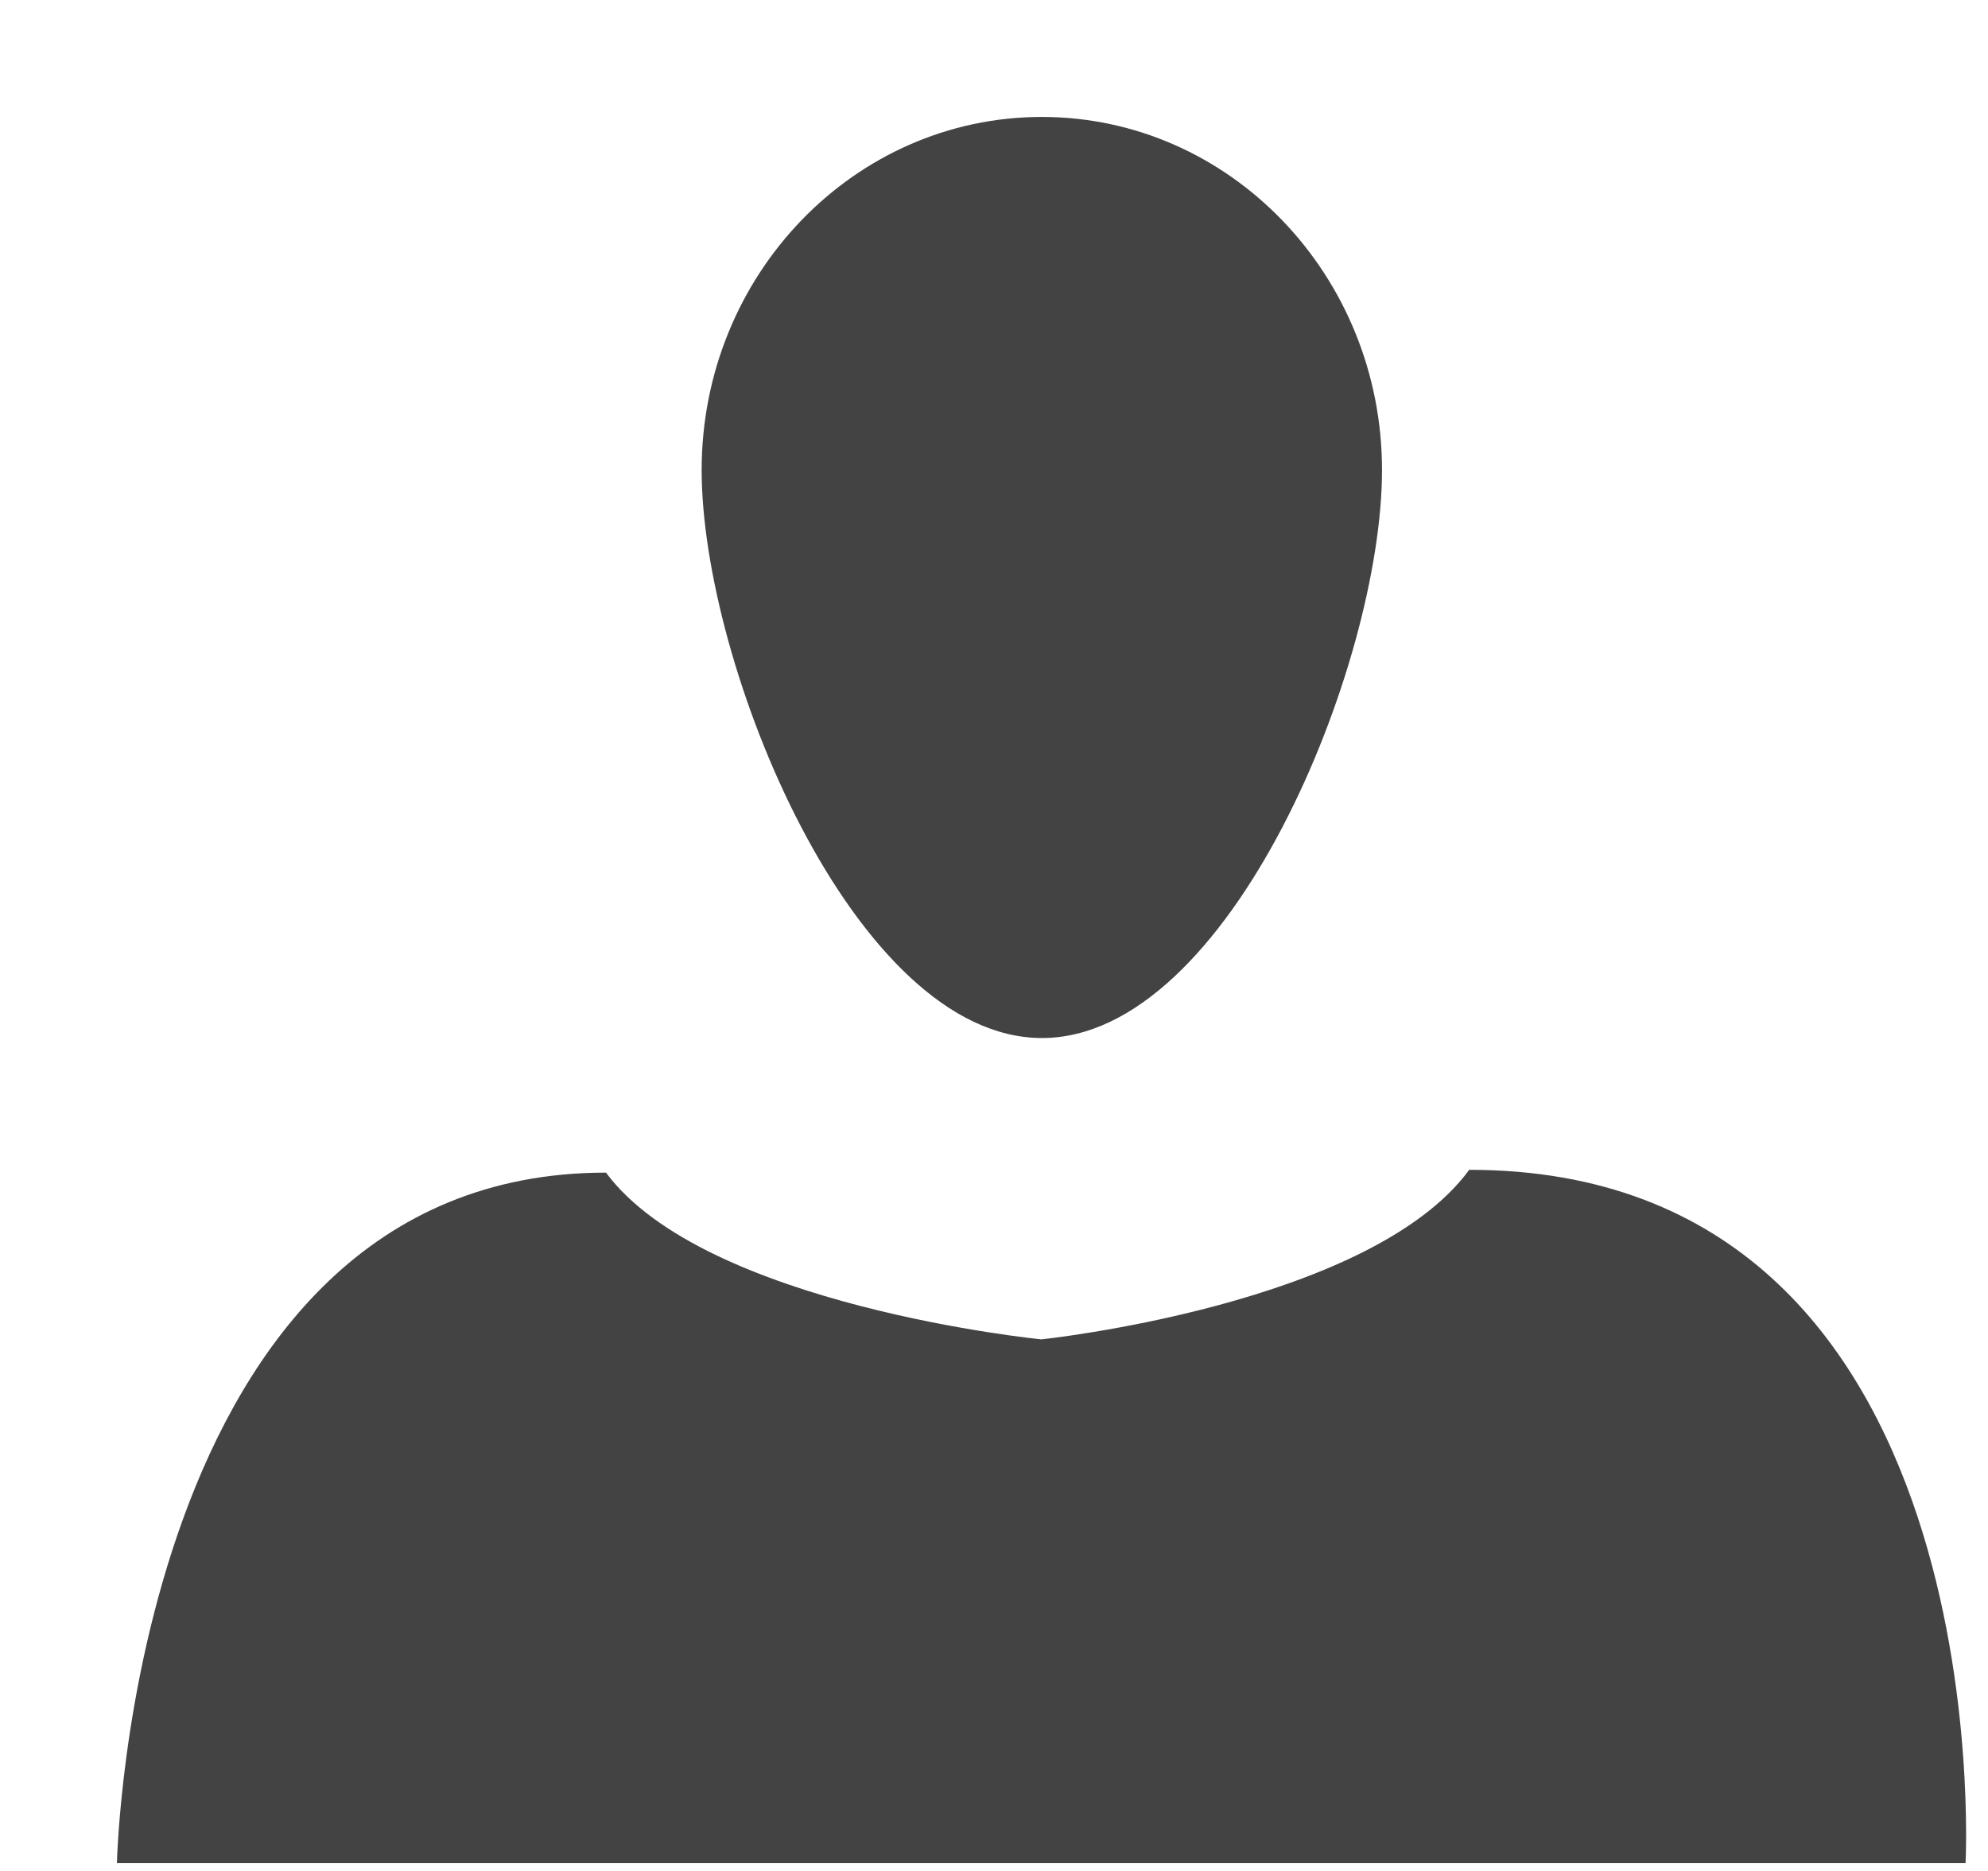
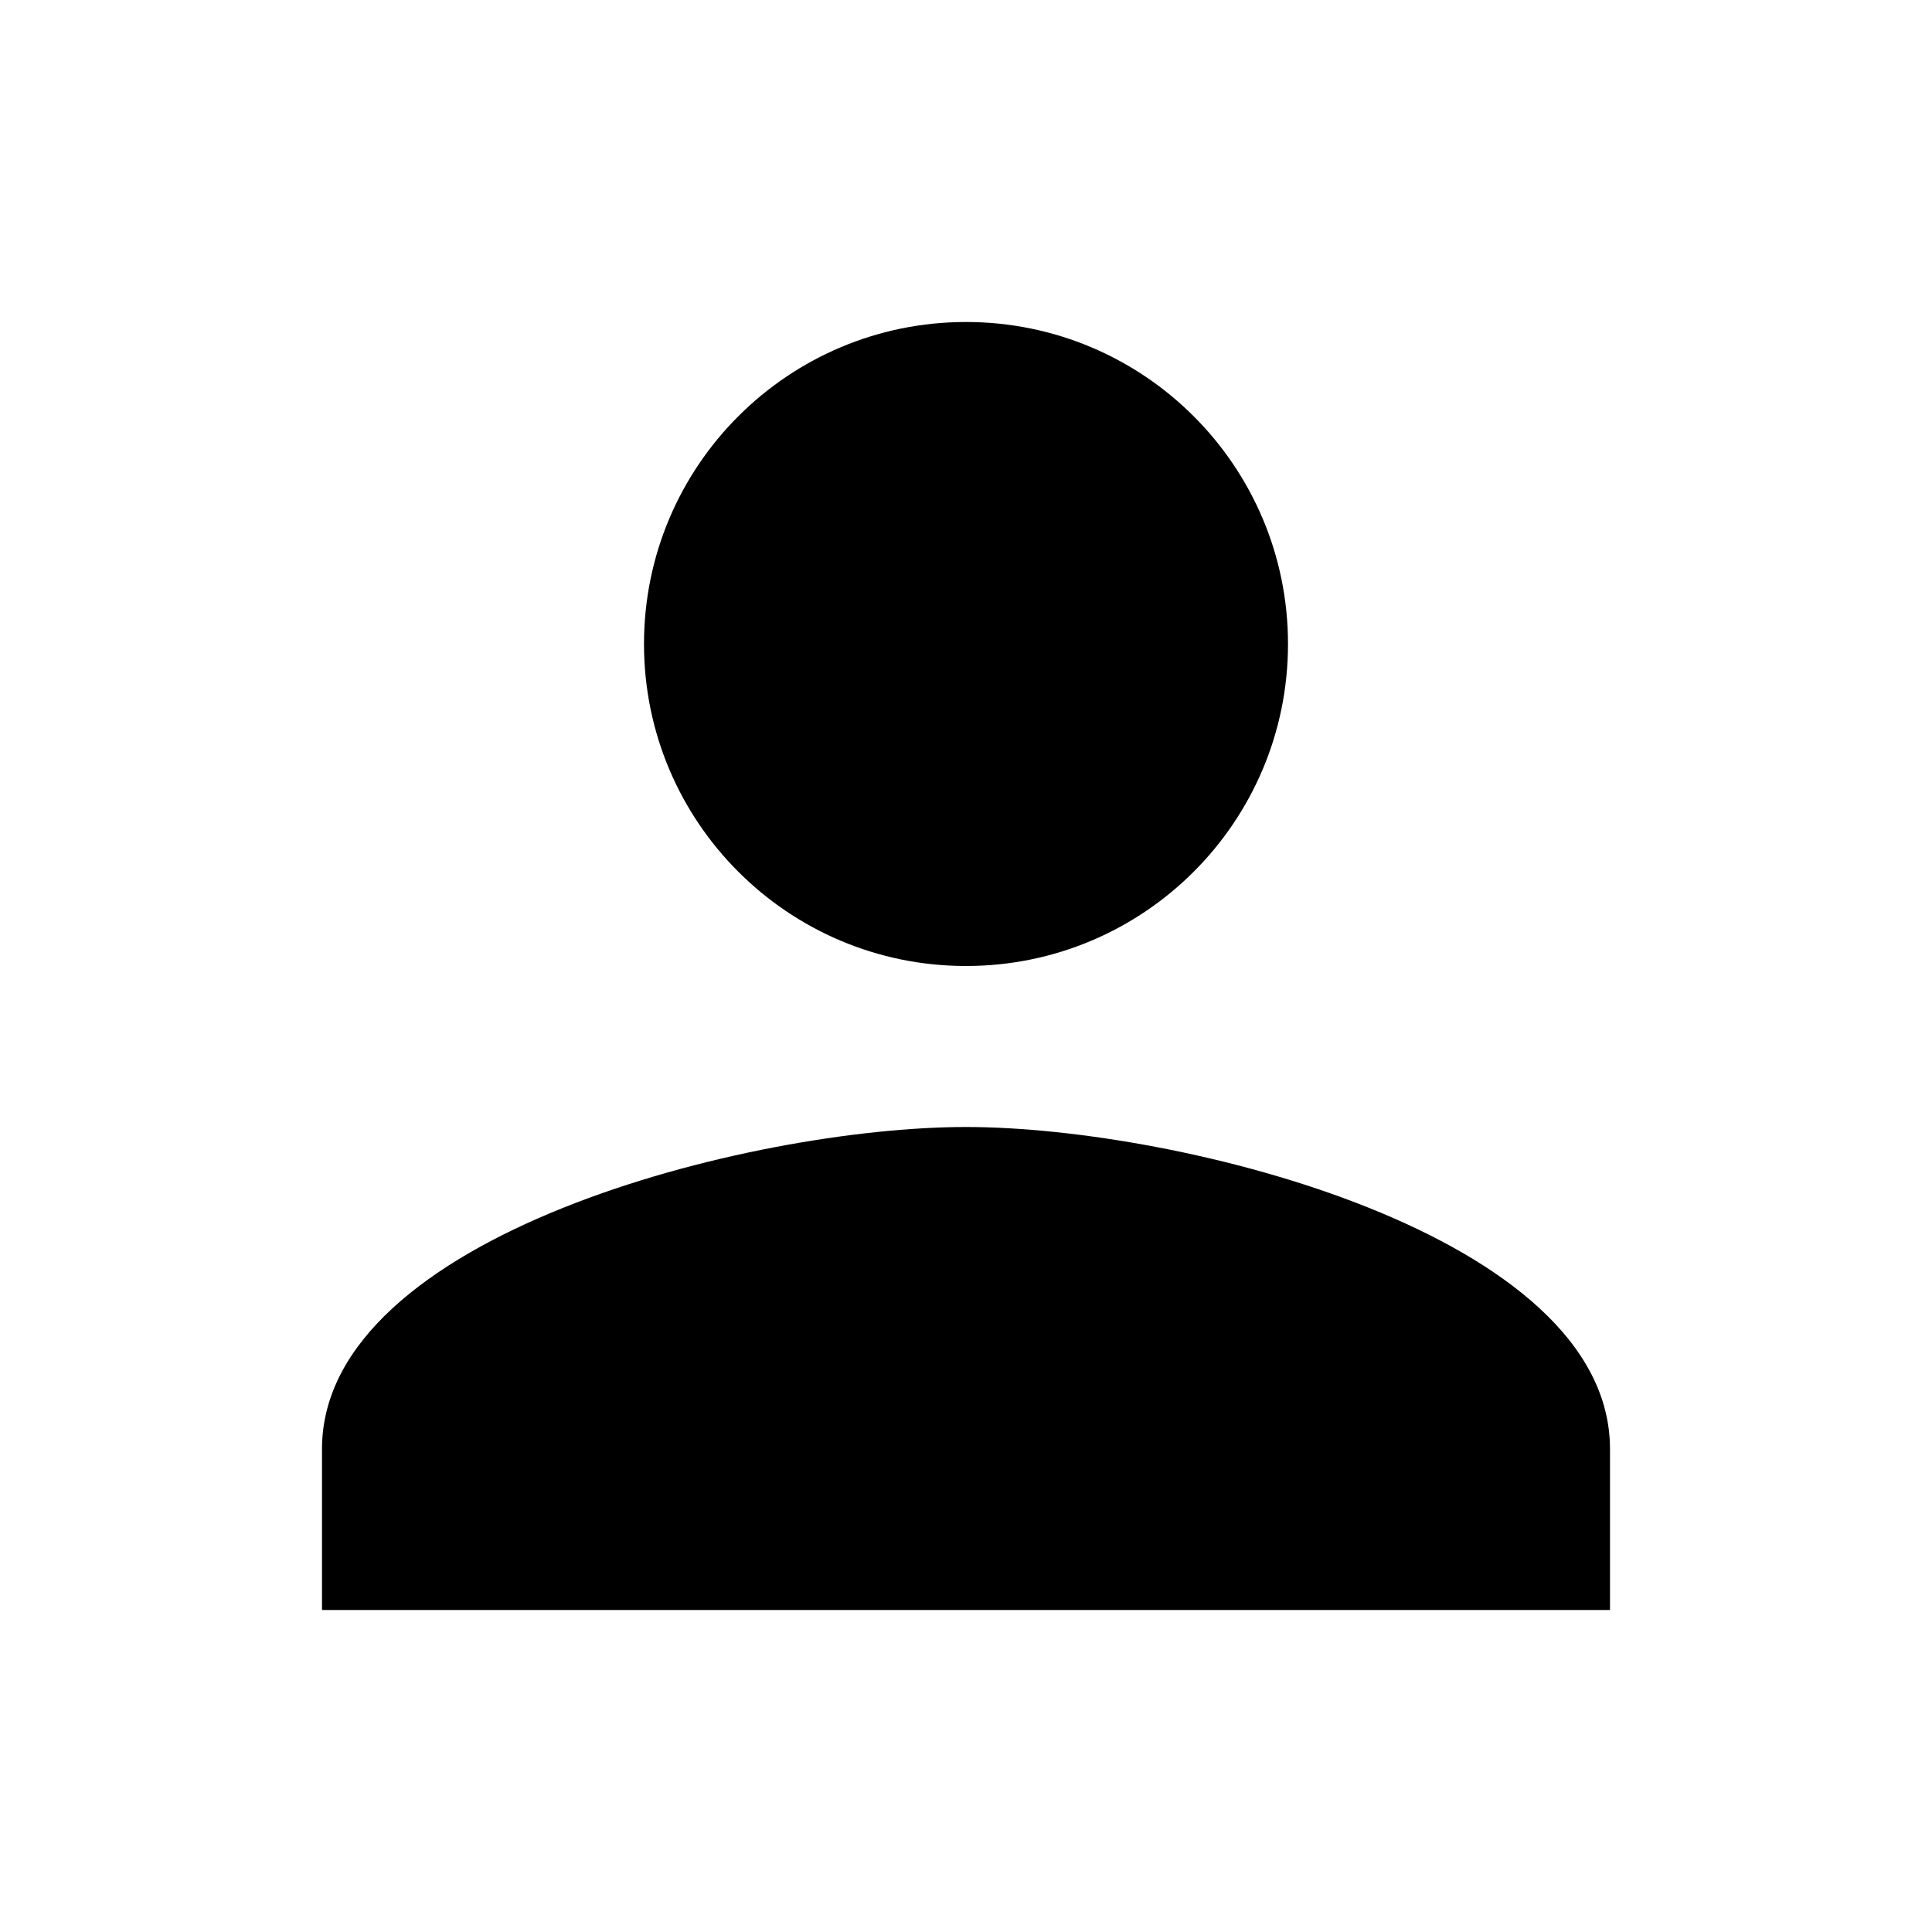
- <svg xmlns="http://www.w3.org/2000/svg" viewBox="0 0 17 16" class="si-glyph si-glyph-person-2">
-   <g fill="#434343" fill-rule="evenodd">
-     <path d="M12.564 10.004c-.847 1.155-3.659 1.45-3.659 1.45s-2.876-.284-3.723-1.426C1.122 10.028 1 15.933 1 15.933h15.808c0 .001.319-5.929-4.244-5.929zM11.818 4.02c0 1.669-1.303 4.857-2.908 4.857C7.303 8.877 6 5.689 6 4.02 6 2.353 7.303 1 8.91 1c1.605.001 2.908 1.353 2.908 3.02z" class="si-glyph-fill" />
-   </g>
+ <svg xmlns="http://www.w3.org/2000/svg" fill="#000000" height="24" viewBox="0 0 24 24" width="24">
+   <path d="M12 12c2.21 0 4-1.79 4-4s-1.79-4-4-4-4 1.79-4 4 1.79 4 4 4zm0 2c-2.67 0-8 1.34-8 4v2h16v-2c0-2.66-5.33-4-8-4z" />
+   <path d="M0 0h24v24H0z" fill="none" />
</svg>
